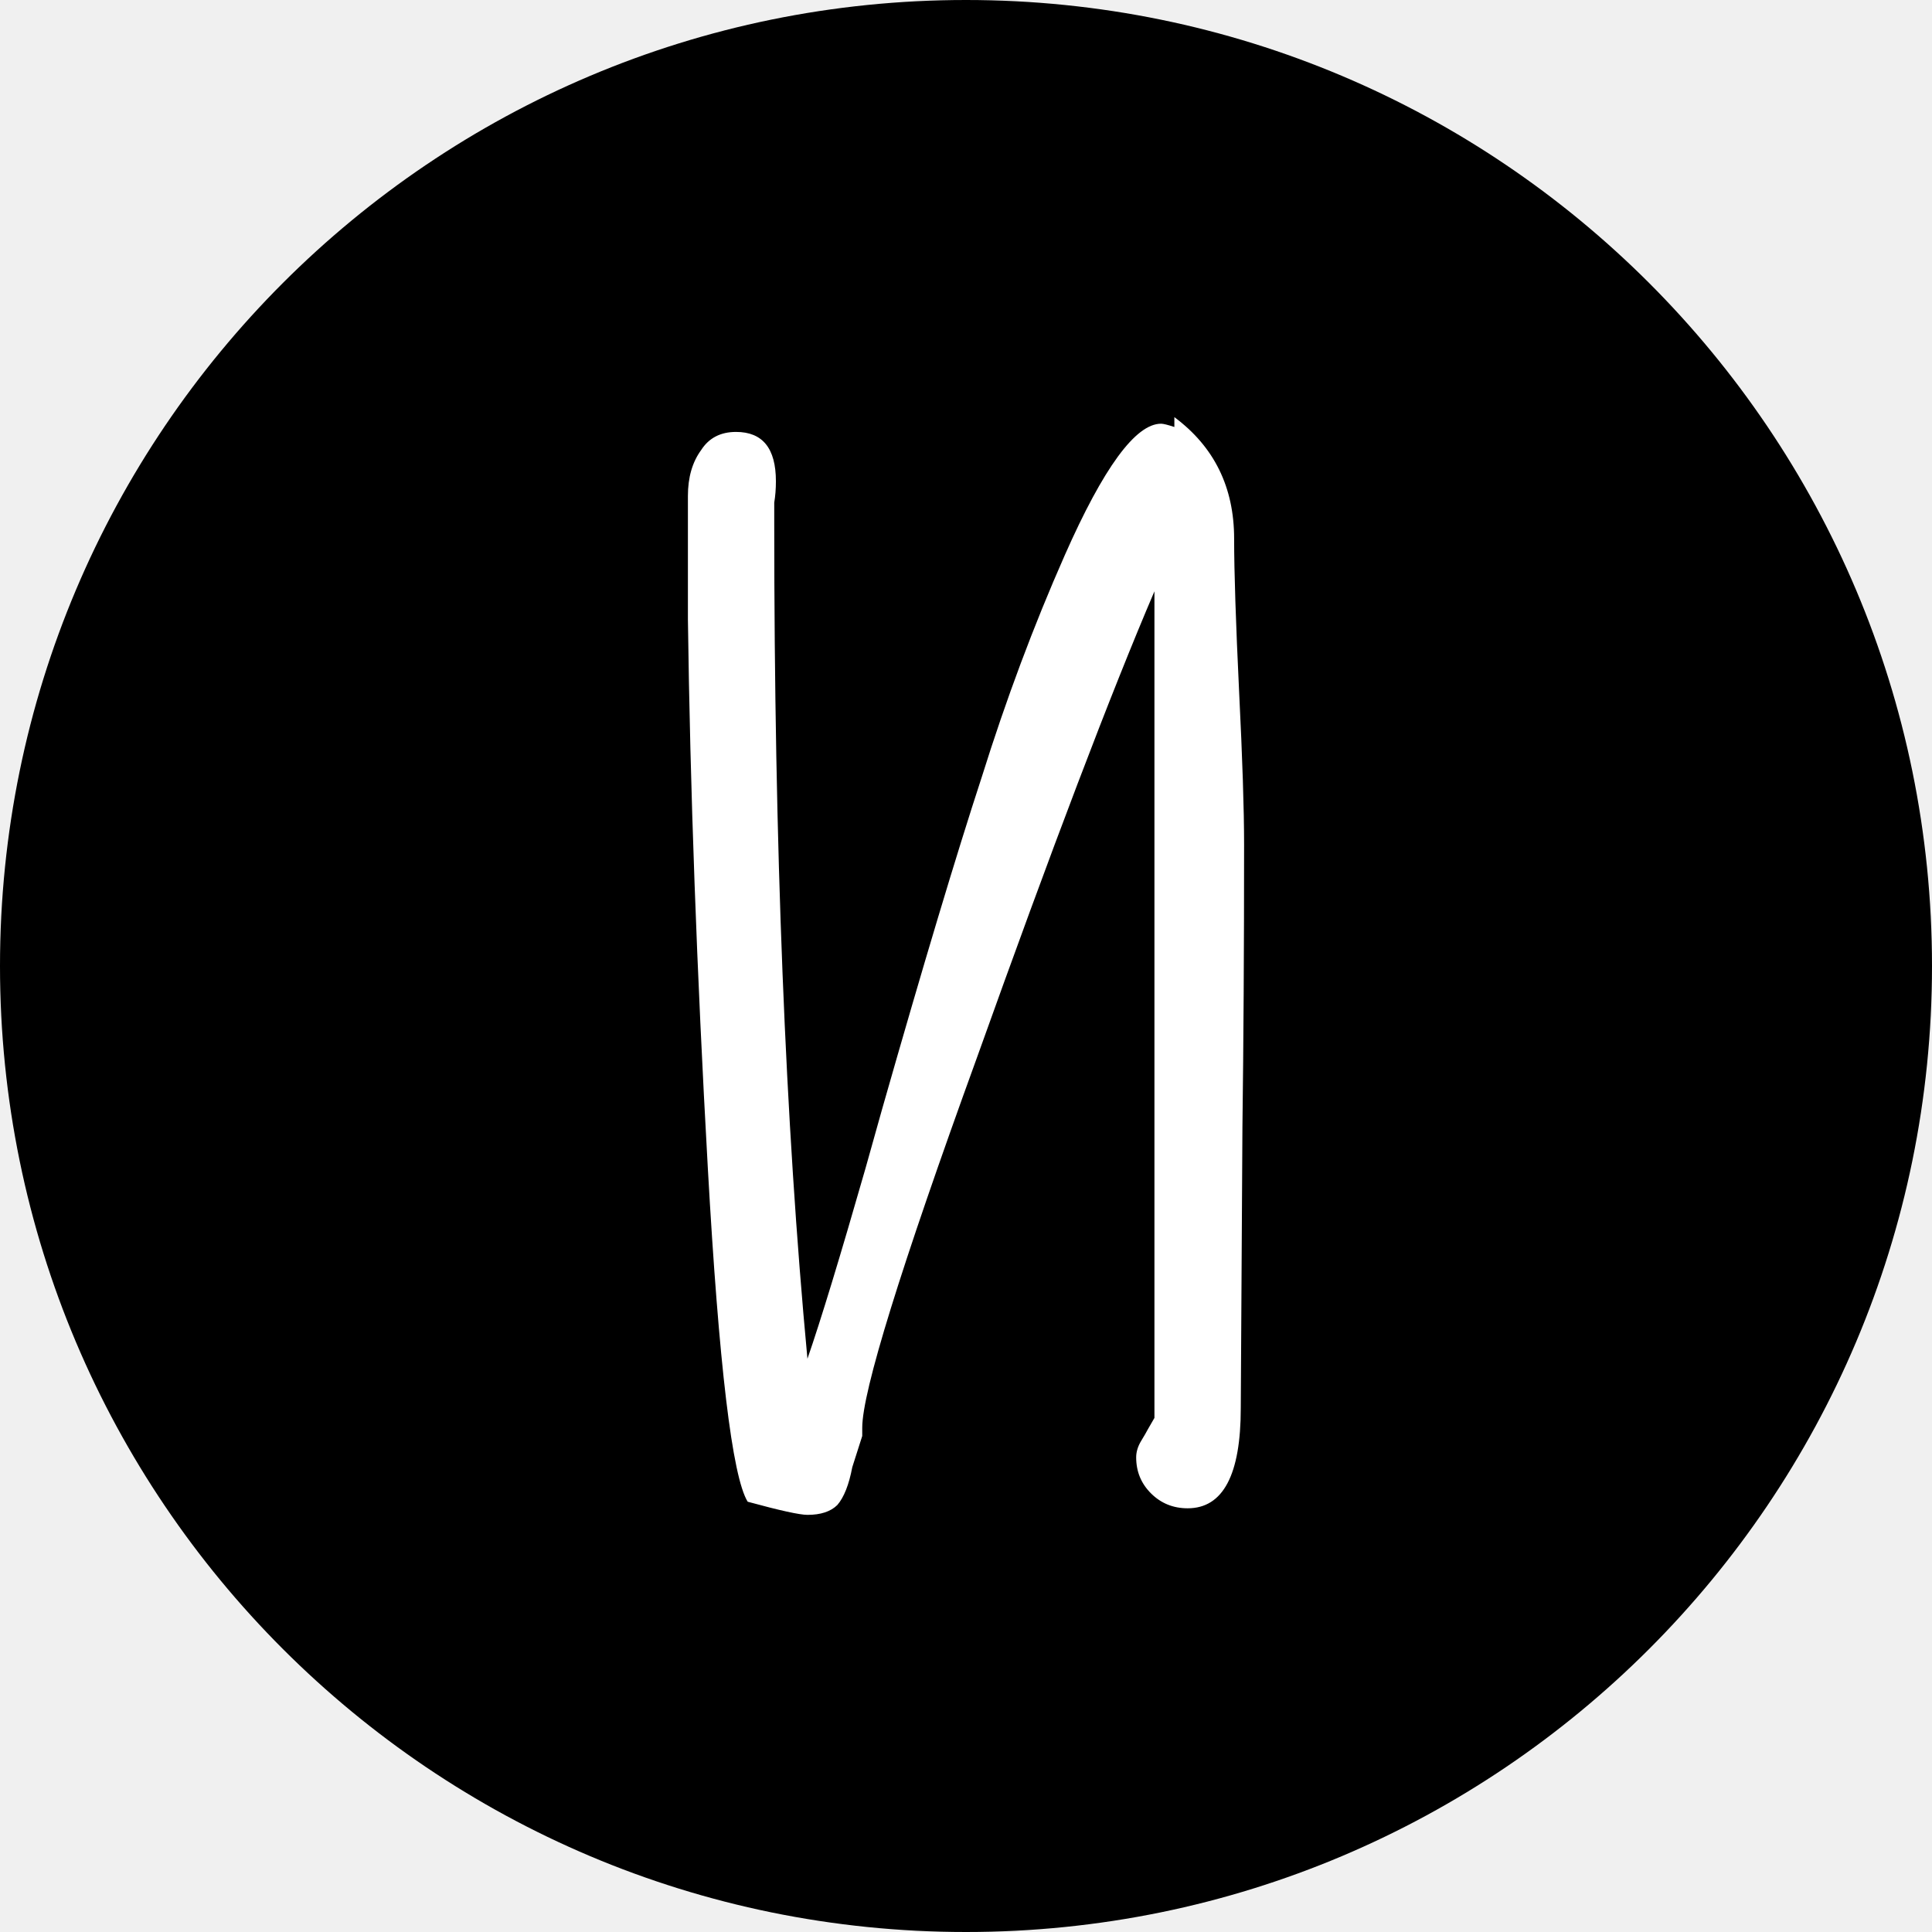
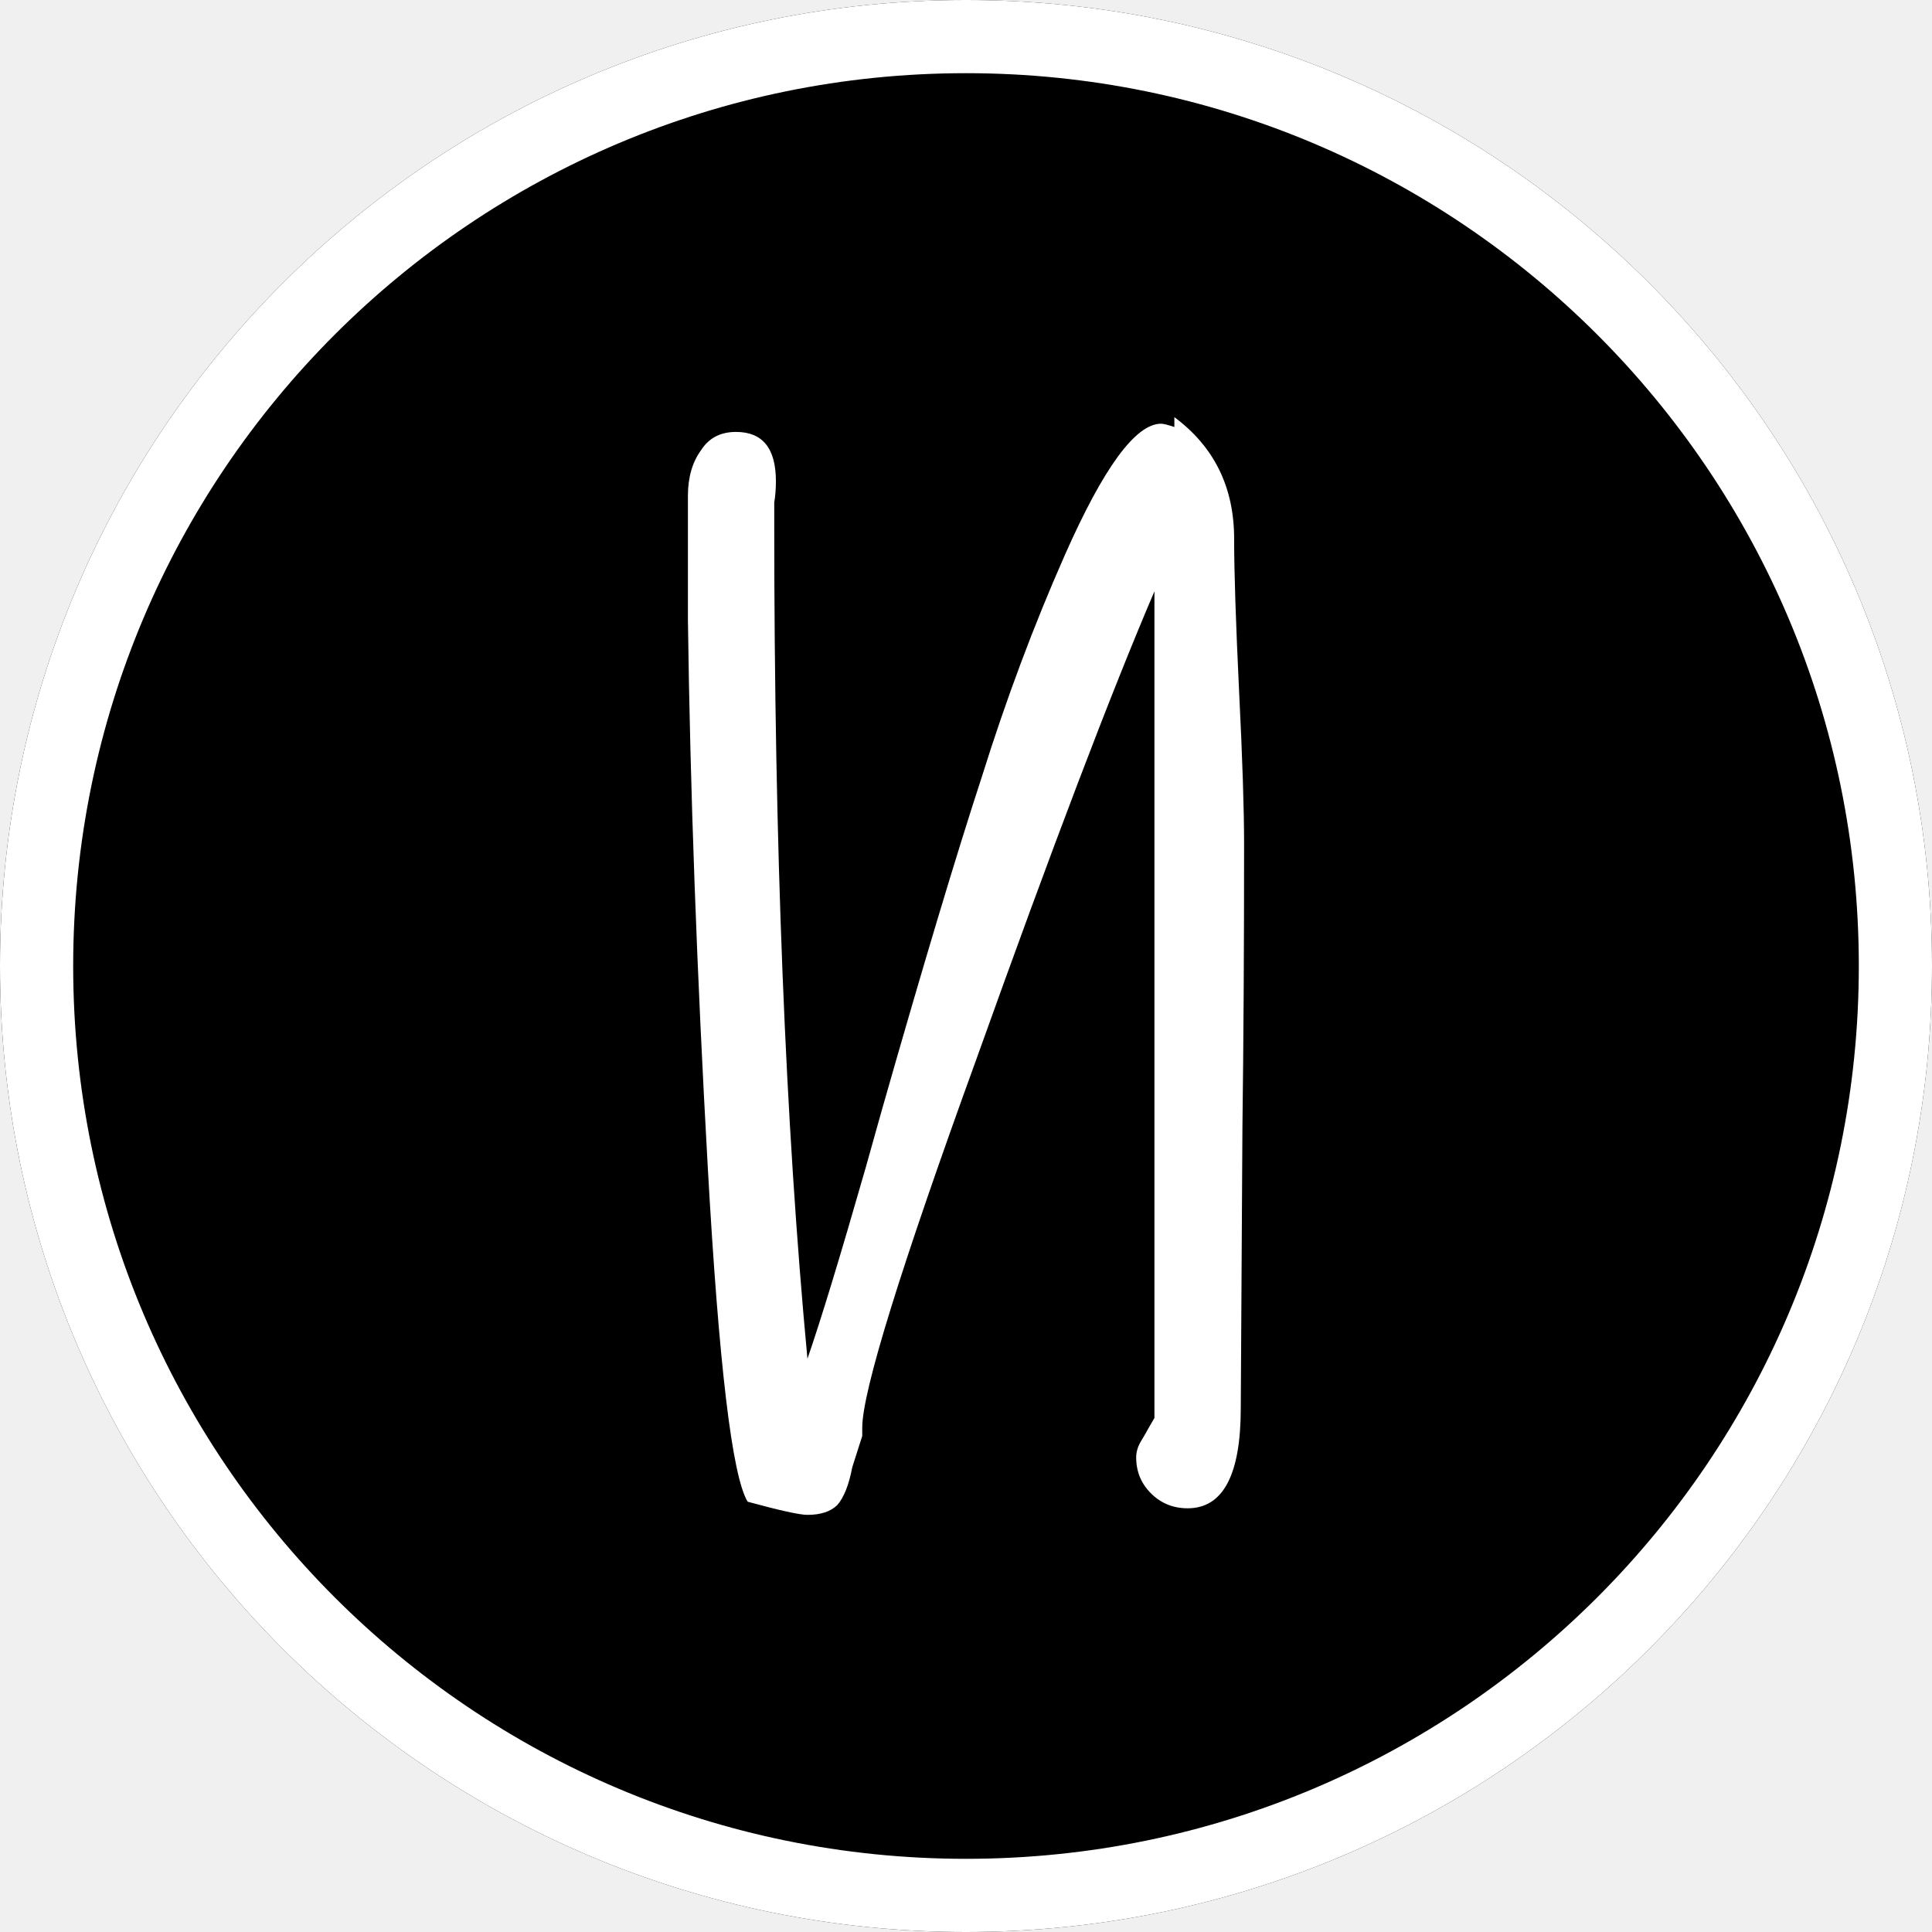
<svg xmlns="http://www.w3.org/2000/svg" width="264" height="264" viewBox="0 0 264 264" fill="none">
-   <circle cx="132" cy="132" r="132" fill="black" />
+   <path d="M264 132C264 204.902 204.902 264 132 264C59.098 264 0 204.902 0 132C0 59.098 59.098 0 132 0C204.902 0 264 59.098 264 132Z" fill="black" />
+   <path fill-rule="evenodd" clip-rule="evenodd" d="M132 254C199.379 254 254 199.379 254 132C254 64.621 199.379 10 132 10C64.621 10 10 64.621 10 132C10 199.379 64.621 254 132 254ZM132 264C204.902 264 264 204.902 264 132C264 59.098 204.902 0 132 0C59.098 0 0 59.098 0 132C0 204.902 59.098 264 132 264Z" fill="white" />
  <path d="M110.334 207C112.149 207 113.51 206.551 114.418 205.653C115.325 204.605 116.006 202.883 116.46 200.488L117.821 196.222V195.772V195.099C117.821 190.159 123.039 173.317 133.475 144.575C143.759 115.832 151.851 94.575 157.749 80.802V193.752L156.842 195.323C156.691 195.623 156.388 196.147 155.934 196.895C155.481 197.644 155.254 198.392 155.254 199.141C155.254 201.087 155.934 202.734 157.296 204.081C158.657 205.428 160.32 206.102 162.287 206.102C167.126 206.102 169.546 201.536 169.546 192.404L169.773 154.006C169.924 142.479 170 129.605 170 115.383C170 110.593 169.773 103.632 169.319 94.5C168.866 85.069 168.639 78.108 168.639 73.617C168.639 66.581 165.916 61.042 160.472 57V58.347C159.564 58.048 158.959 57.898 158.657 57.898C155.178 57.898 150.792 63.886 145.499 75.862C141.264 85.443 137.483 95.548 134.155 106.177C130.677 116.805 126.139 131.925 120.543 151.536L118.275 159.62C114.796 171.746 112.149 180.428 110.334 185.668C107.309 153.482 105.797 115.458 105.797 71.596V68.677C105.948 67.778 106.024 66.805 106.024 65.757C106.024 61.267 104.209 59.021 100.579 59.021C98.462 59.021 96.874 59.844 95.815 61.491C94.605 63.138 94 65.234 94 67.778V84.62C94.302 107.674 95.21 132.674 96.722 159.62C98.235 186.566 100.05 201.76 102.167 205.204C106.553 206.401 109.276 207 110.334 207Z" fill="white" />
</svg>
